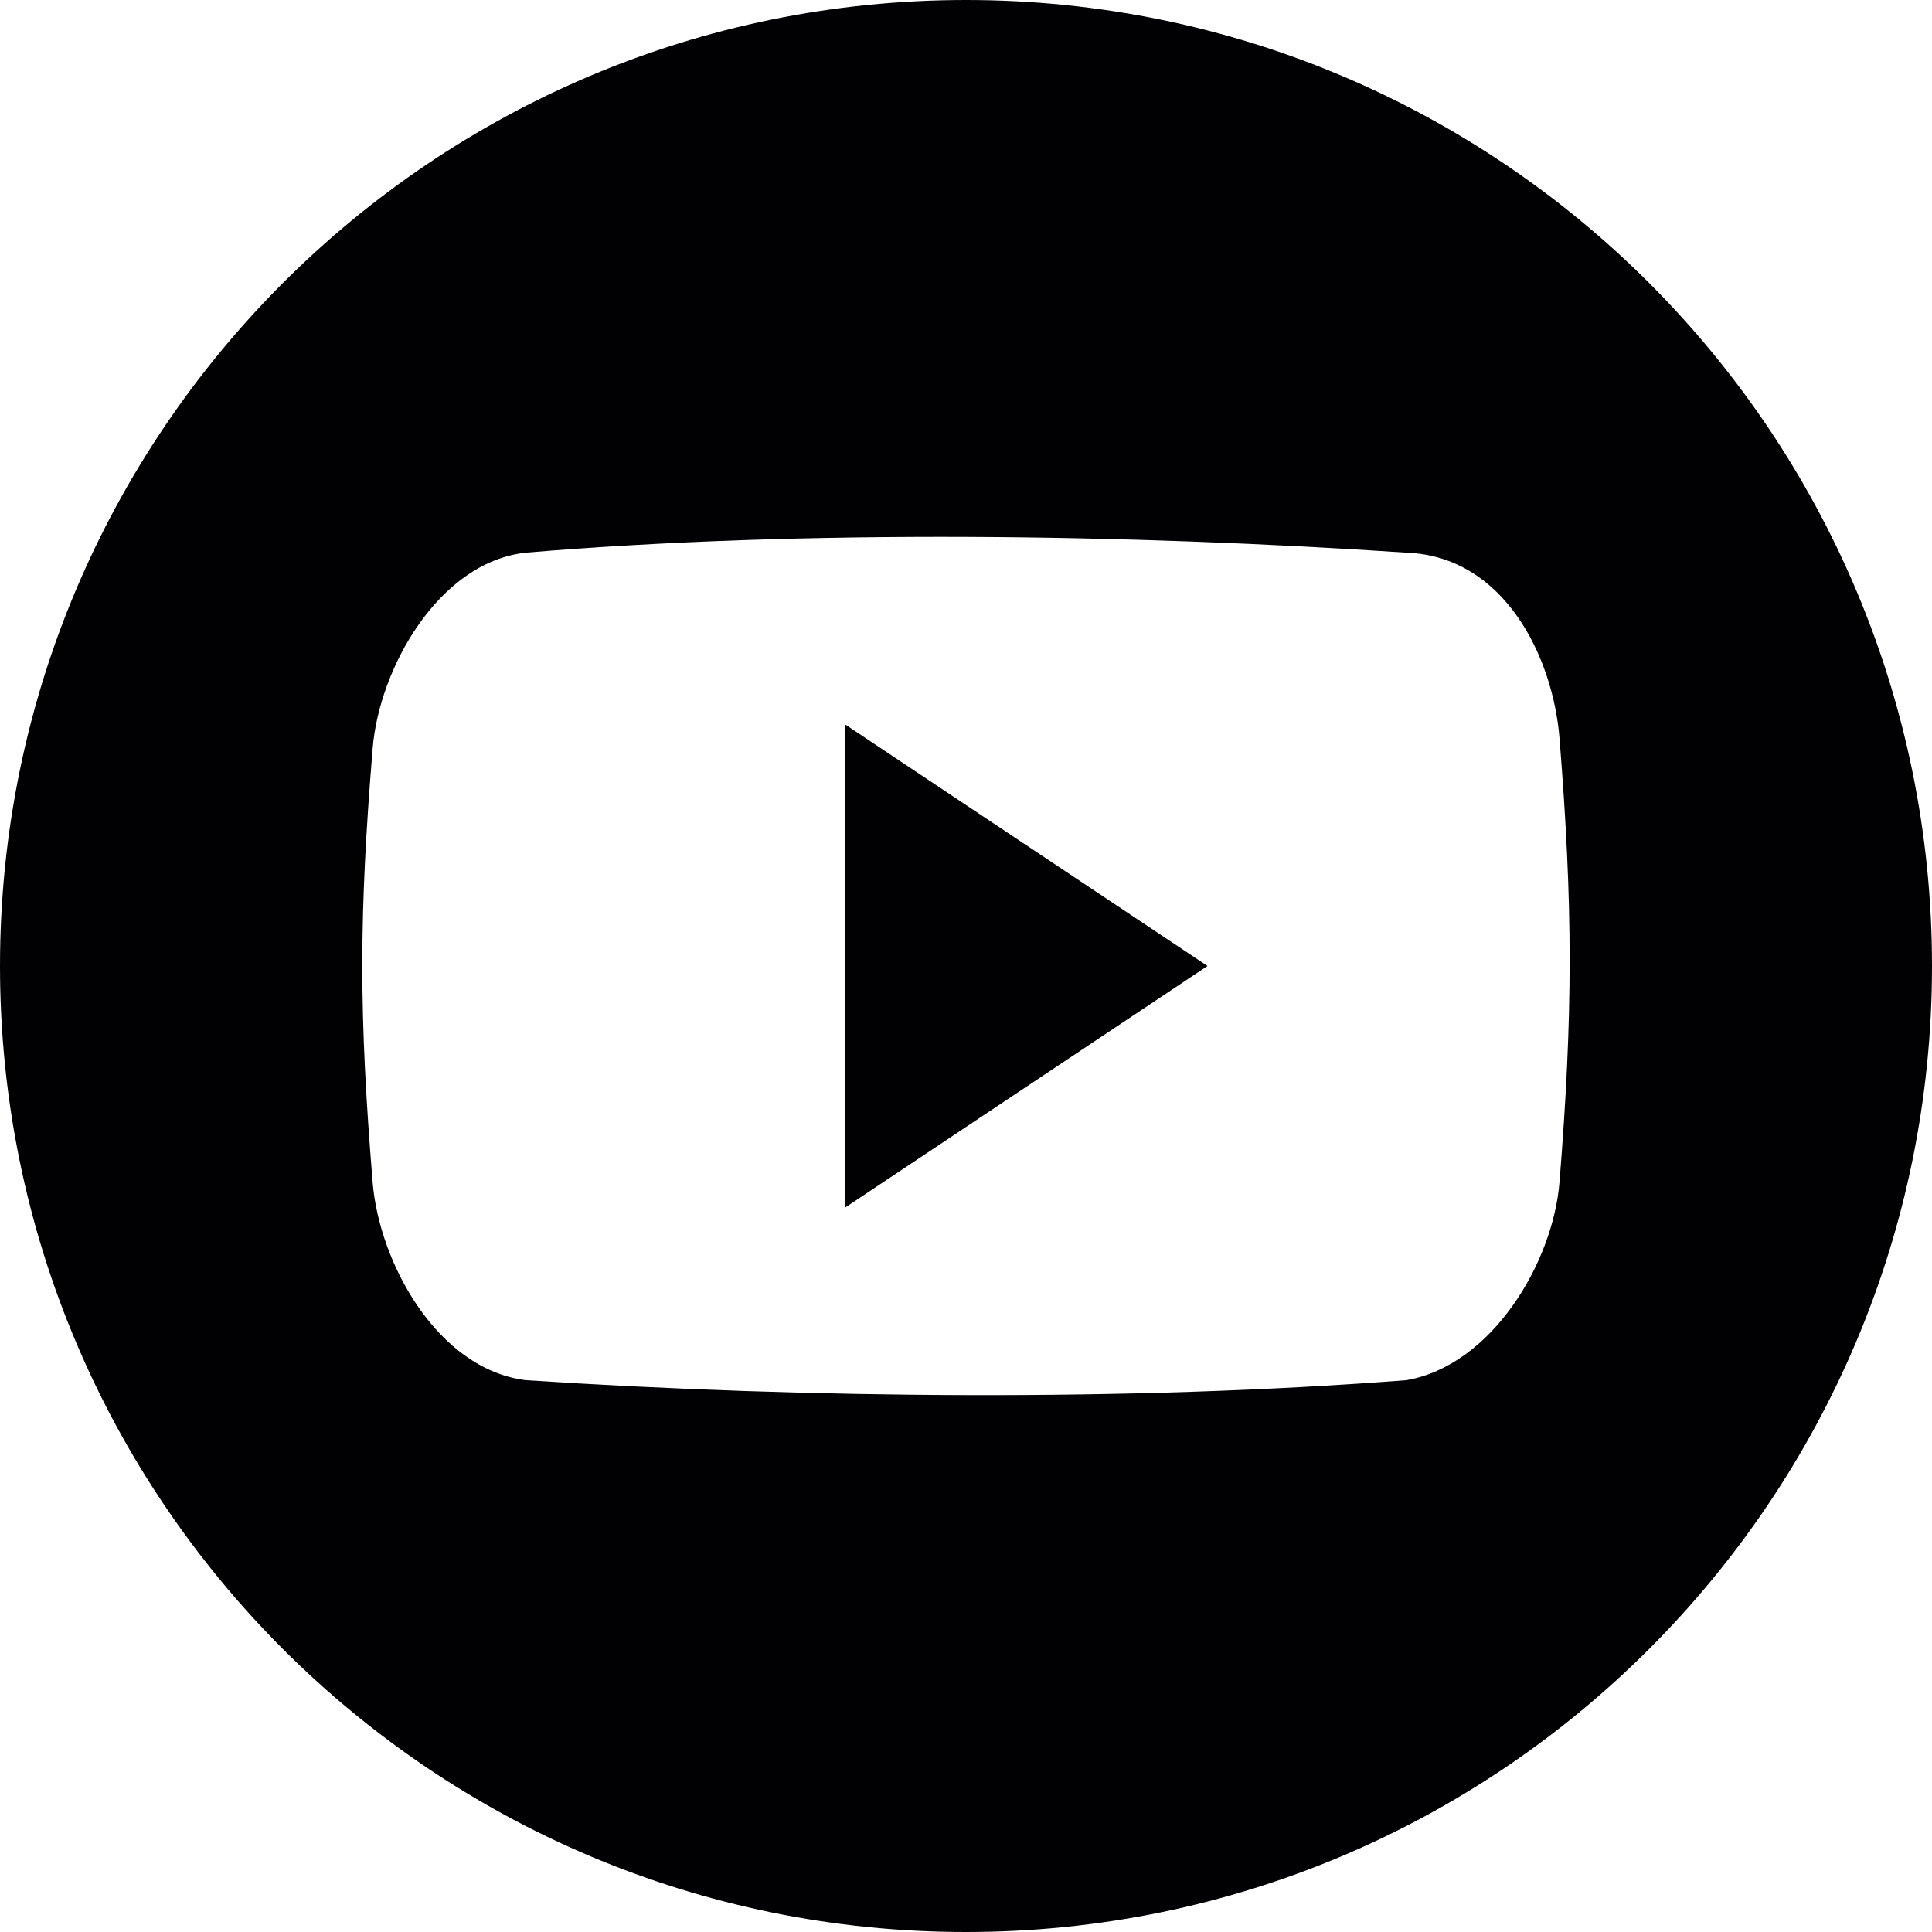
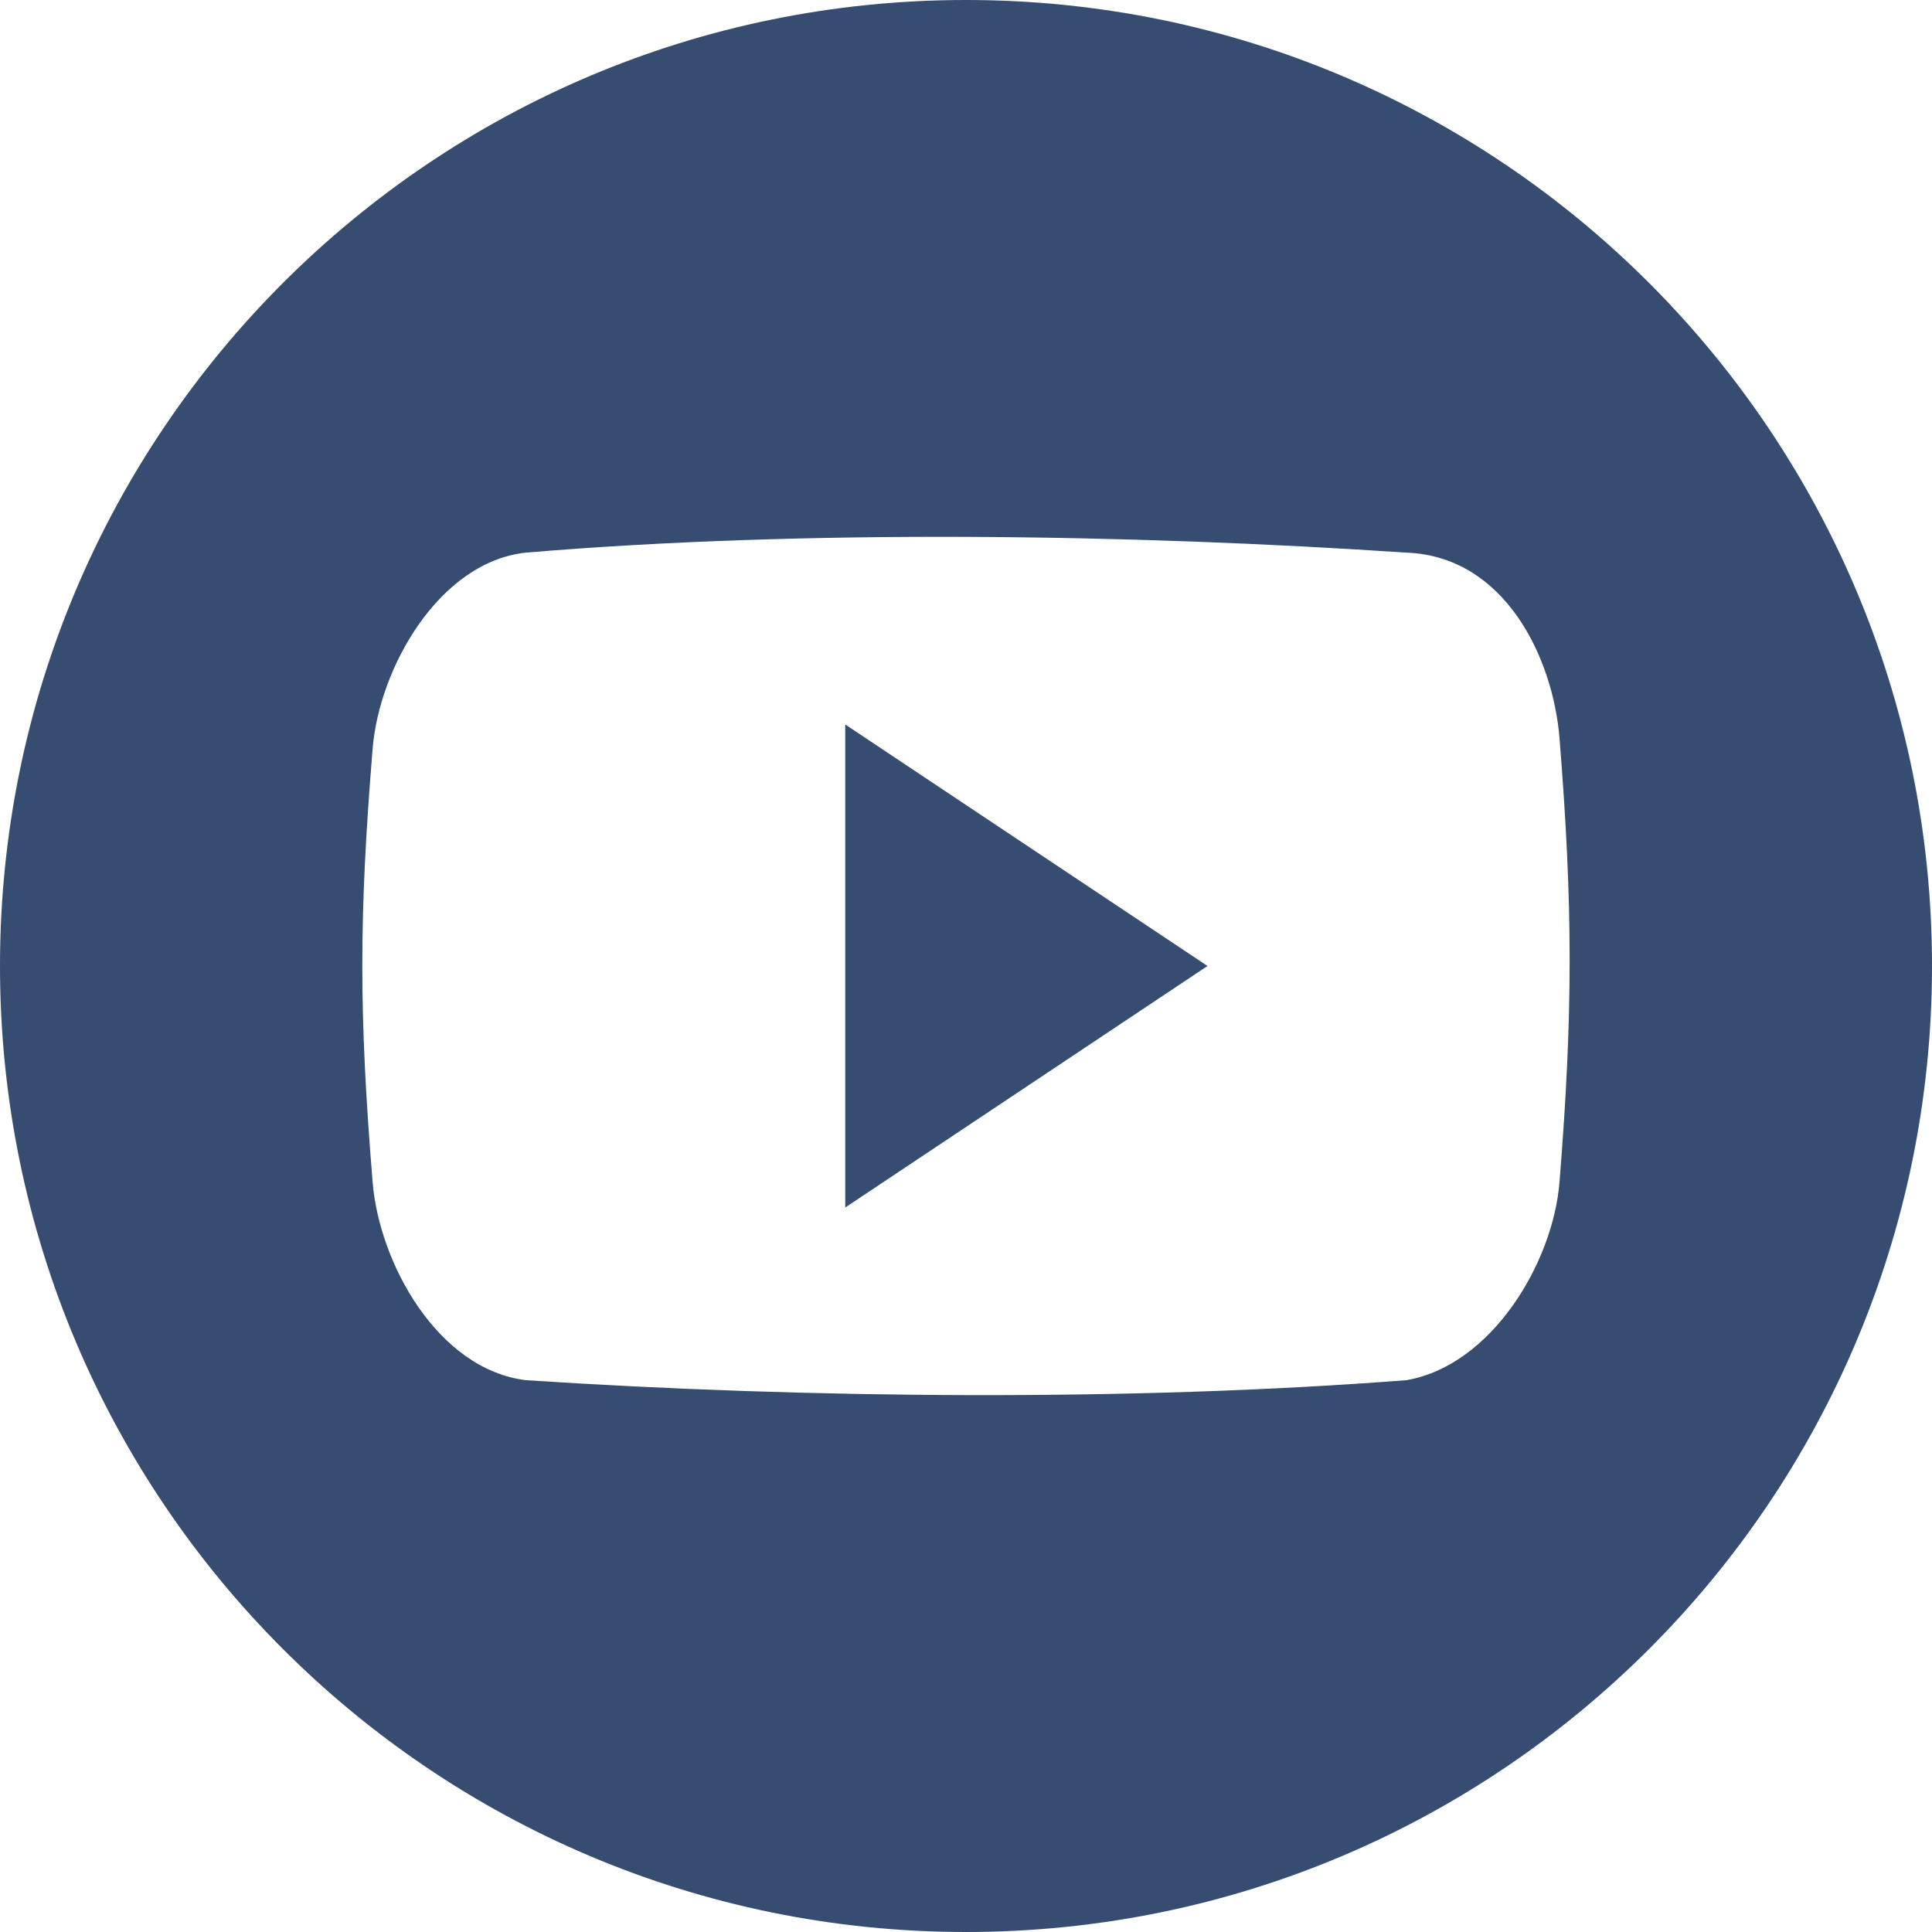
- <svg xmlns="http://www.w3.org/2000/svg" version="1.1" id="Capa_1" x="0px" y="0px" viewBox="0 0 486.392 486.392" style="enable-background:new 0 0 486.392 486.392;" xml:space="preserve">
+ <svg xmlns="http://www.w3.org/2000/svg" version="1.1" id="Capa_1" x="0px" y="0px" width="100px" height="100px" viewBox="0 0 100 100" enable-background="new 0 0 100 100" xml:space="preserve">
  <g>
    <g>
      <g>
        <g>
-           <path style="fill:#010002;" d="M243.196,0C108.891,0,0,108.891,0,243.196s108.891,243.196,243.196,243.196      s243.196-108.891,243.196-243.196C486.392,108.861,377.501,0,243.196,0z M392.609,297.641      c-1.642,20.246-17.024,46.086-38.516,49.825c-68.855,5.35-150.447,4.682-221.764,0c-22.252-2.797-36.875-29.609-38.516-49.825      c-3.466-42.498-3.466-66.696,0-109.195c1.642-20.216,16.629-46.876,38.516-49.308c70.496-5.928,152.545-4.651,221.764,0      c24.745,0.912,36.875,26.417,38.516,46.663C396.014,228.3,396.014,255.143,392.609,297.641z" />
-           <polygon style="fill:#010002;" points="212.796,303.995 303.995,243.196 212.796,182.397     " />
+           <path fill="#364C70" d="M50,0C22.388,0,0,22.388,0,50s22.388,50,50,50s50-22.388,50-50C100,22.381,77.612,0,50,0z       M80.719,61.193c-0.338,4.162-3.5,9.476-7.919,10.244c-14.156,1.1-30.931,0.963-45.594,0c-4.575-0.575-7.581-6.088-7.918-10.244      c-0.713-8.737-0.713-13.712,0-22.45c0.337-4.156,3.419-9.638,7.918-10.138c14.494-1.219,31.362-0.956,45.594,0      c5.087,0.188,7.581,5.431,7.919,9.594C81.419,46.938,81.419,52.456,80.719,61.193z" />
+           <polygon fill="#364C70" points="43.75,62.5 62.5,50 43.75,37.5     " />
        </g>
      </g>
    </g>
-     <g>
- 	</g>
-     <g>
- 	</g>
-     <g>
- 	</g>
-     <g>
- 	</g>
-     <g>
- 	</g>
-     <g>
- 	</g>
-     <g>
- 	</g>
-     <g>
- 	</g>
-     <g>
- 	</g>
-     <g>
- 	</g>
-     <g>
- 	</g>
-     <g>
- 	</g>
-     <g>
- 	</g>
-     <g>
- 	</g>
-     <g>
- 	</g>
  </g>
-   <g>
- </g>
-   <g>
- </g>
-   <g>
- </g>
-   <g>
- </g>
-   <g>
- </g>
-   <g>
- </g>
-   <g>
- </g>
-   <g>
- </g>
-   <g>
- </g>
-   <g>
- </g>
-   <g>
- </g>
-   <g>
- </g>
-   <g>
- </g>
-   <g>
- </g>
-   <g>
- </g>
</svg>
